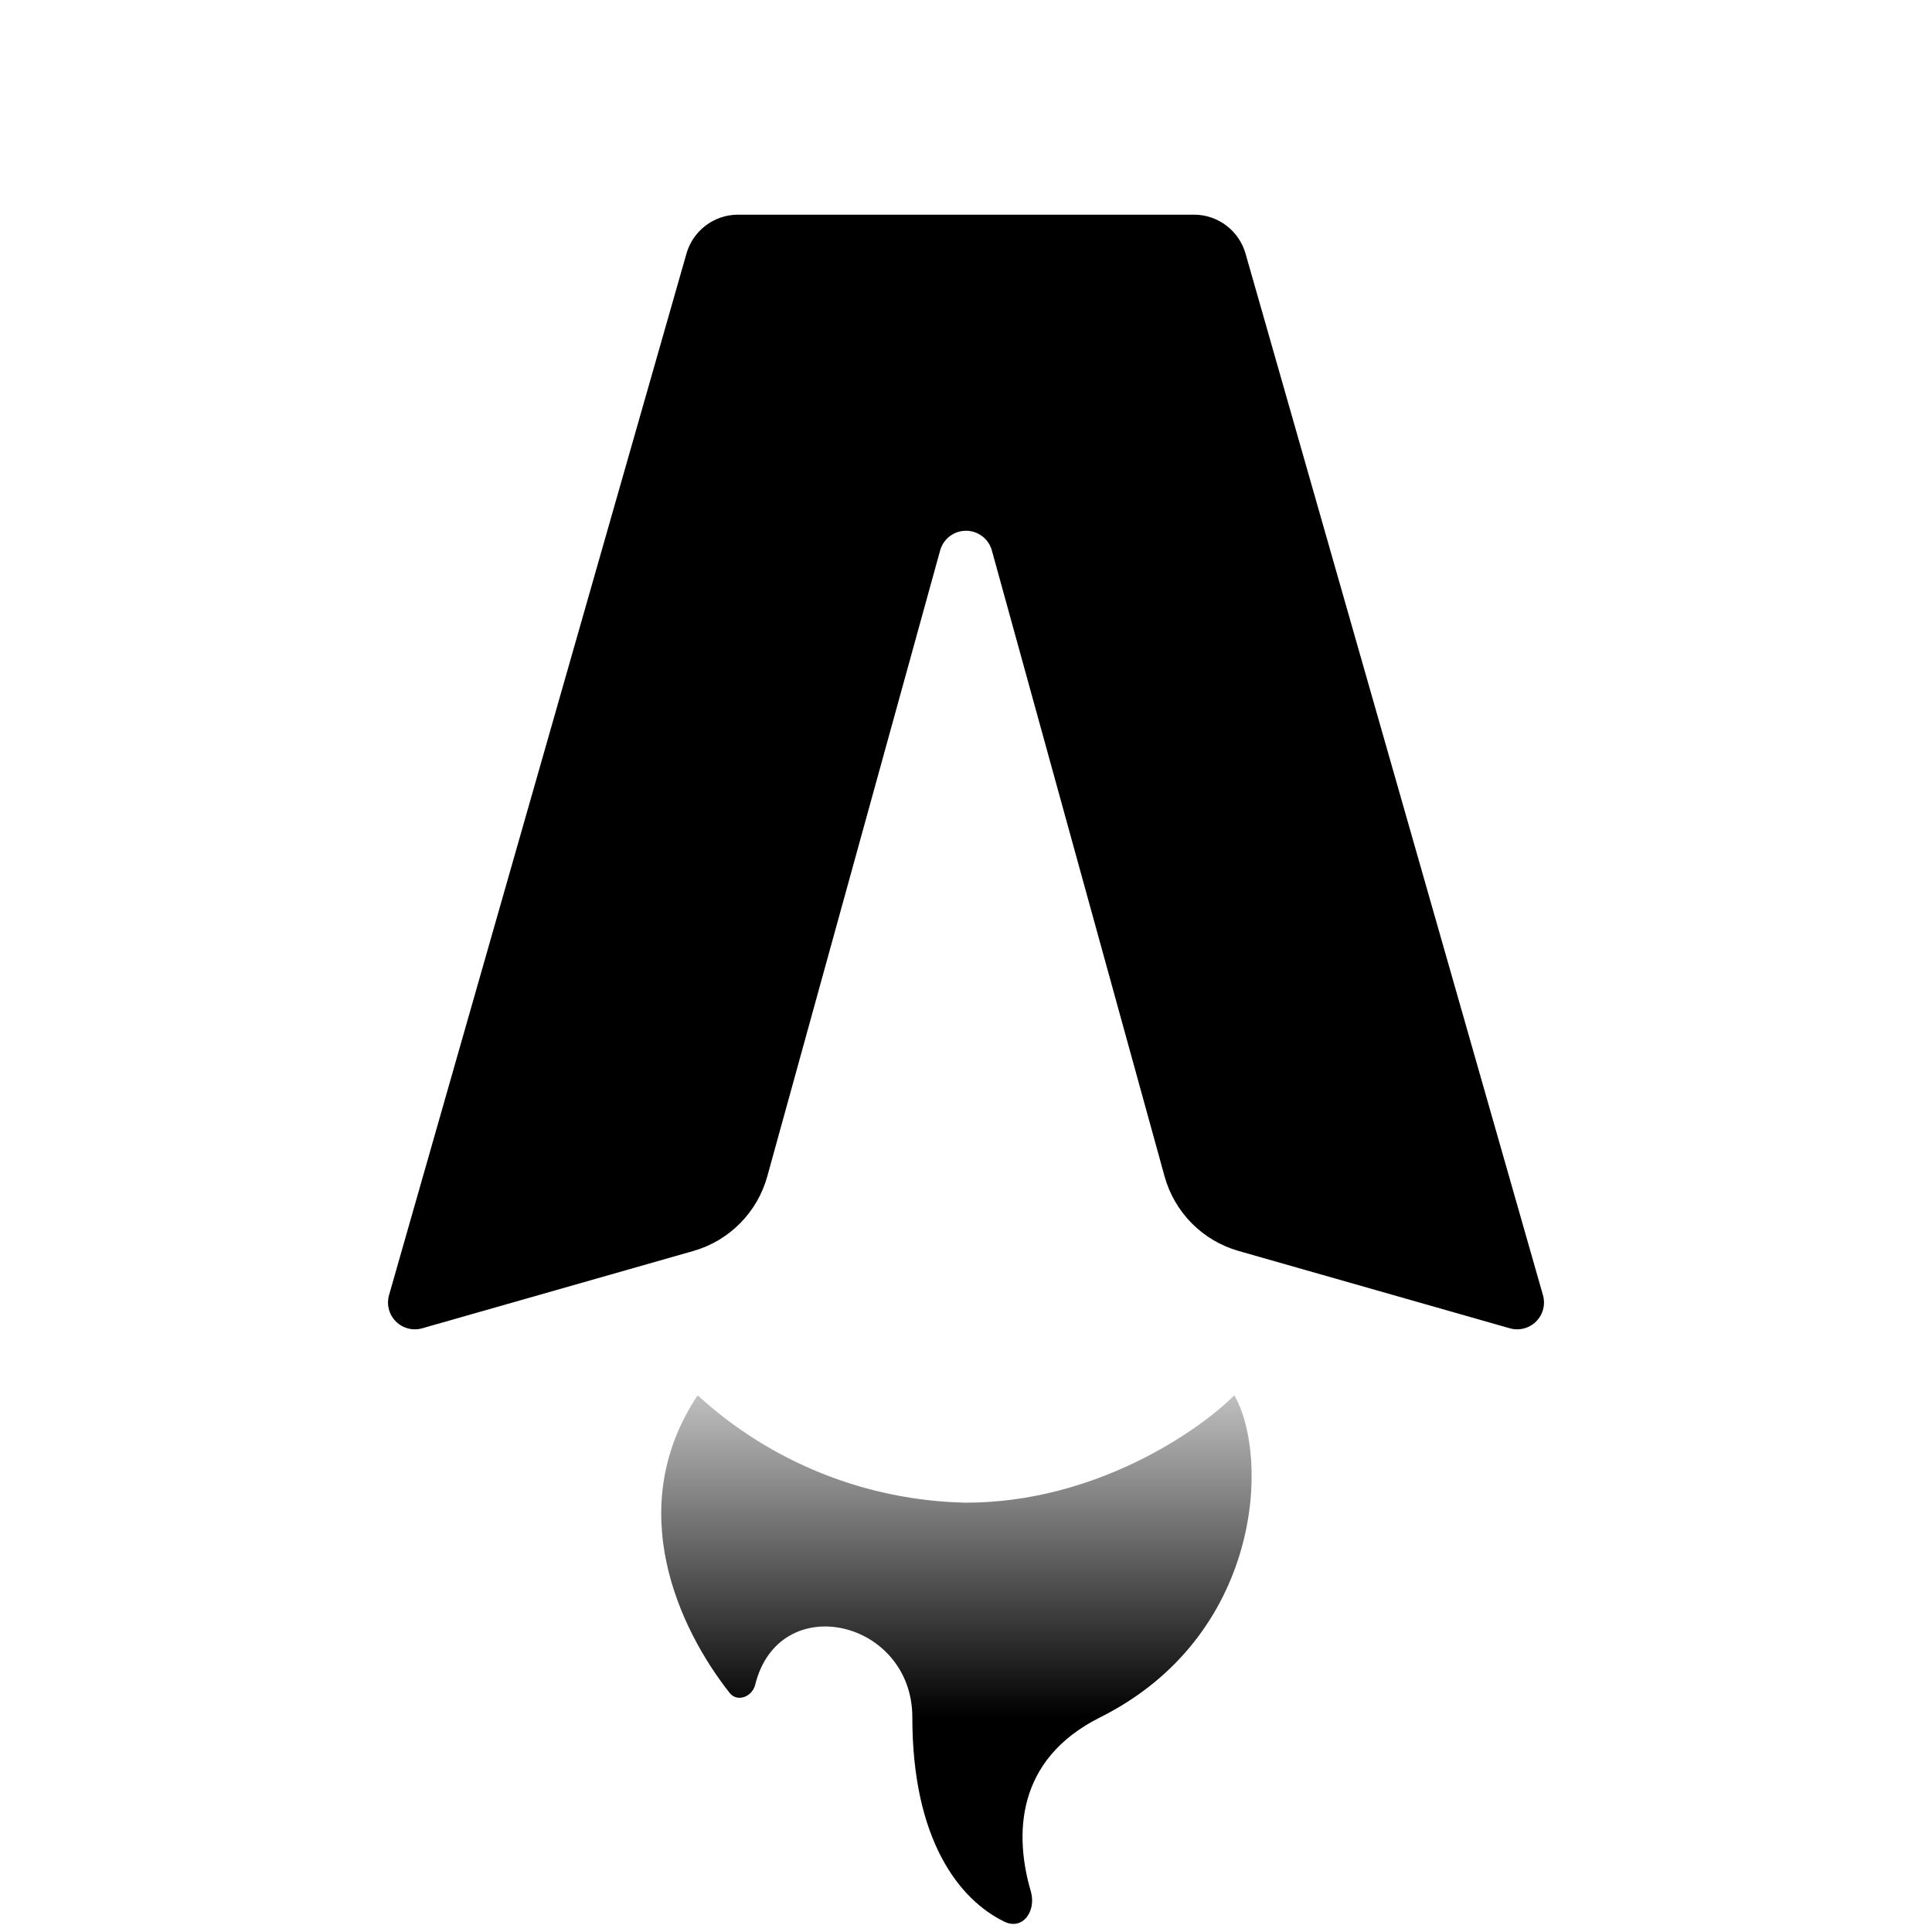
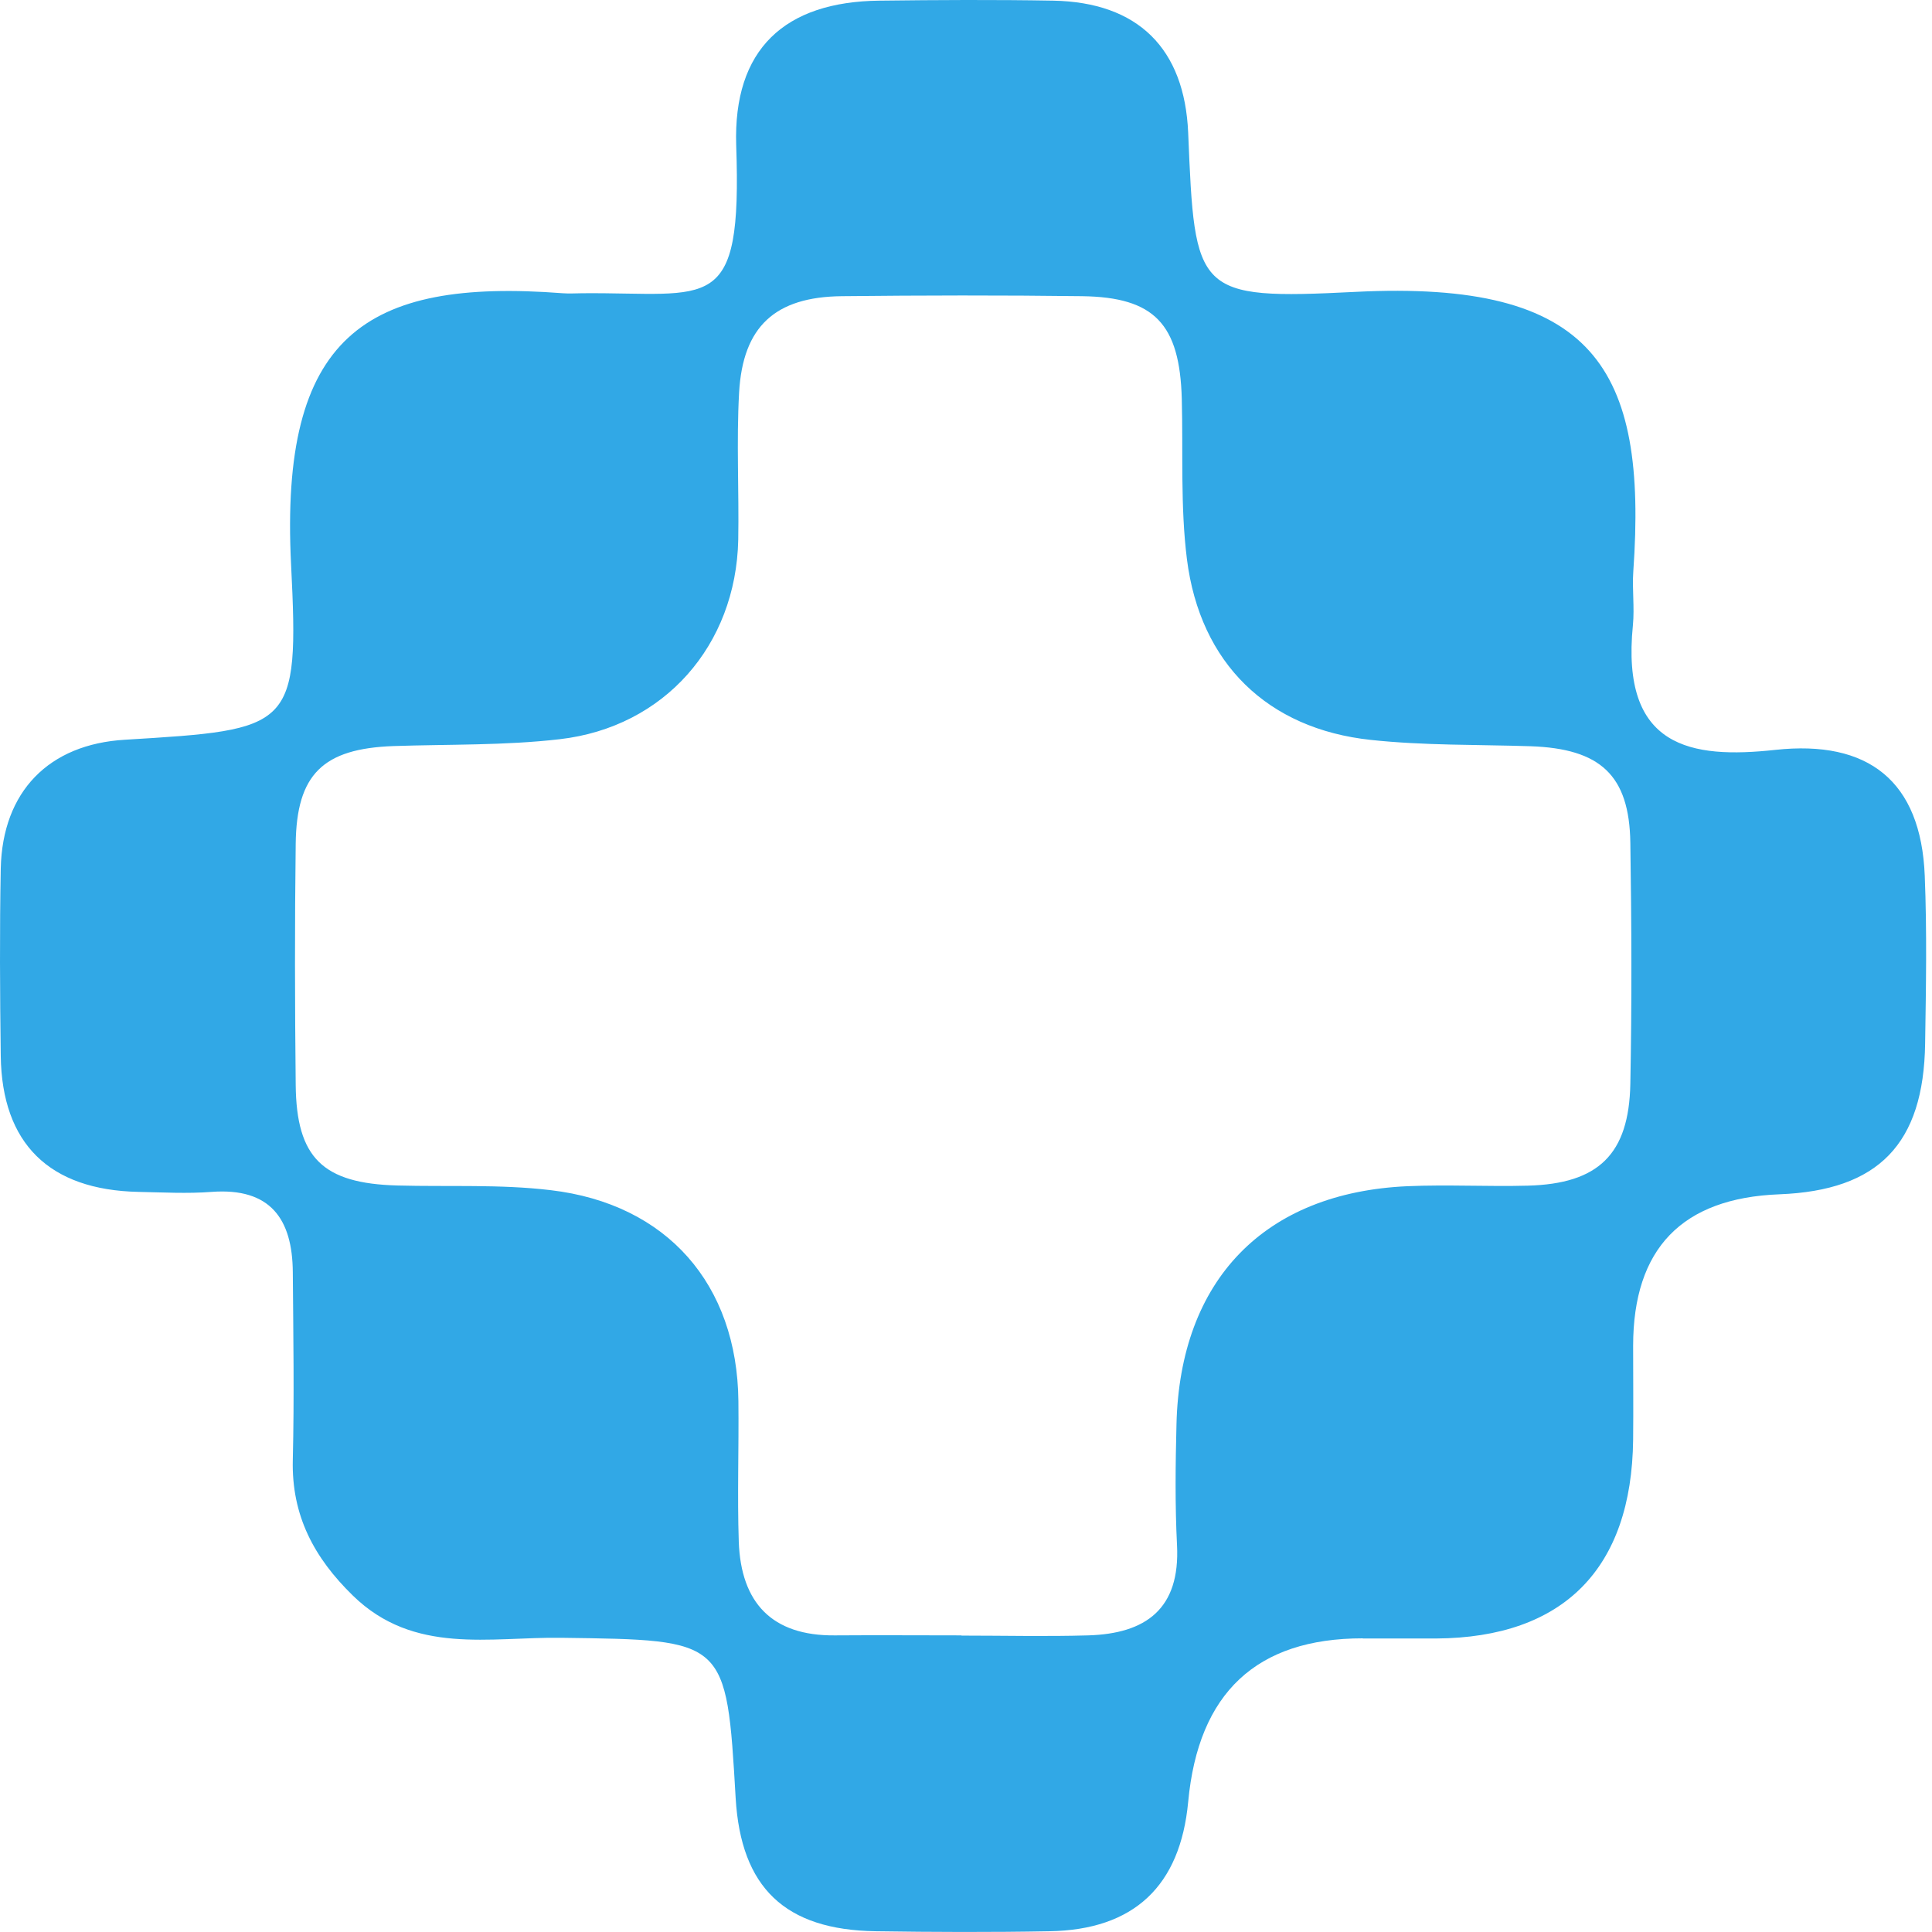
<svg xmlns="http://www.w3.org/2000/svg" fill="none" viewBox="0 0 36 36">
-   <path fill="#000" d="M22.25 4h-8.5a1 1 0 0 0-.96.73l-5.54 19.4a.5.5 0 0 0 .62.62l5.05-1.44a2 2 0 0 0 1.38-1.4l3.22-11.66a.5.5 0 0 1 .96 0l3.22 11.67a2 2 0 0 0 1.38 1.39l5.05 1.44a.5.5 0 0 0 .62-.62l-5.54-19.4a1 1 0 0 0-.96-.73Z" />
-   <path fill="url(#gradient)" d="M18 28a7.63 7.63 0 0 1-5-2c-1.4 2.1-.35 4.35.6 5.55.14.17.41.07.47-.15.44-1.8 2.93-1.22 2.93.6 0 2.28.87 3.4 1.72 3.81.34.16.59-.2.49-.56-.31-1.05-.29-2.46 1.29-3.25 3-1.5 3.17-4.83 2.5-6-.67.67-2.6 2-5 2Z" />
-   <defs>
-     <linearGradient id="gradient" x1="16" x2="16" y1="32" y2="24" gradientUnits="userSpaceOnUse">
-       <stop stop-color="#000" />
-       <stop offset="1" stop-color="#000" stop-opacity="0" />
-     </linearGradient>
-   </defs>
-   <style>
-     @media (prefers-color-scheme:dark){:root{filter:invert(100%)}}
-   </style>
+   <path d="M25.392 30.528C23.413 30.528 22.329 31.544 22.14 33.575C21.993 35.143 21.13 35.961 19.552 35.986C18.475 36.006 17.395 36.002 16.318 35.986C14.625 35.961 13.807 35.172 13.708 33.507C13.536 30.531 13.532 30.56 10.459 30.518C9.13 30.499 7.714 30.842 6.577 29.733C5.852 29.027 5.43 28.238 5.456 27.202C5.484 26.038 5.465 24.874 5.456 23.706C5.449 22.712 5.037 22.128 3.944 22.209C3.491 22.244 3.034 22.218 2.577 22.209C0.919 22.173 0.037 21.311 0.014 19.678C-0.001 18.514 -0.008 17.347 0.014 16.183C0.046 14.746 0.912 13.867 2.328 13.784C5.452 13.594 5.577 13.588 5.424 10.522C5.209 6.272 6.791 5.182 10.484 5.464C10.609 5.474 10.734 5.464 10.858 5.464C13.245 5.445 13.829 5.894 13.718 2.709C13.66 0.917 14.619 0.031 16.389 0.012C17.465 -0.001 18.545 -0.007 19.622 0.012C21.207 0.041 22.073 0.904 22.14 2.475C22.264 5.467 22.271 5.589 25.252 5.439C29.702 5.214 30.702 6.856 30.434 10.65C30.411 10.98 30.459 11.317 30.427 11.648C30.197 13.938 31.511 14.143 33.079 13.973C34.811 13.784 35.795 14.55 35.865 16.32C35.907 17.36 35.888 18.402 35.872 19.441C35.846 21.317 35.003 22.183 33.156 22.254C31.341 22.324 30.433 23.265 30.431 25.076C30.431 25.66 30.437 26.24 30.431 26.824C30.405 29.232 29.133 30.515 26.763 30.531C26.306 30.531 25.849 30.531 25.395 30.531L25.392 30.528ZM17.913 30.477C18.702 30.477 19.491 30.496 20.277 30.473C21.351 30.441 21.993 29.98 21.932 28.79C21.894 28.042 21.903 27.292 21.922 26.541C21.986 23.848 23.561 22.221 26.229 22.103C26.974 22.071 27.721 22.113 28.469 22.093C29.785 22.058 30.354 21.509 30.379 20.195C30.408 18.697 30.402 17.199 30.379 15.701C30.36 14.444 29.82 13.95 28.52 13.905C27.526 13.873 26.526 13.893 25.542 13.787C23.622 13.582 22.363 12.363 22.117 10.422C21.993 9.438 22.047 8.431 22.021 7.433C21.983 6.038 21.513 5.538 20.165 5.519C18.673 5.5 17.178 5.503 15.686 5.519C14.446 5.532 13.842 6.08 13.772 7.315C13.721 8.229 13.772 9.146 13.756 10.06C13.714 12.023 12.382 13.549 10.43 13.774C9.404 13.893 8.363 13.867 7.328 13.902C6.021 13.95 5.526 14.425 5.51 15.721C5.491 17.218 5.494 18.716 5.51 20.214C5.523 21.577 6.015 22.052 7.404 22.09C8.357 22.116 9.318 22.064 10.261 22.177C12.433 22.433 13.737 23.934 13.759 26.108C13.769 26.981 13.737 27.856 13.766 28.729C13.807 29.864 14.382 30.483 15.555 30.473C16.344 30.467 17.13 30.473 17.919 30.473L17.913 30.477Z" fill="#31A8E6" />
</svg>
